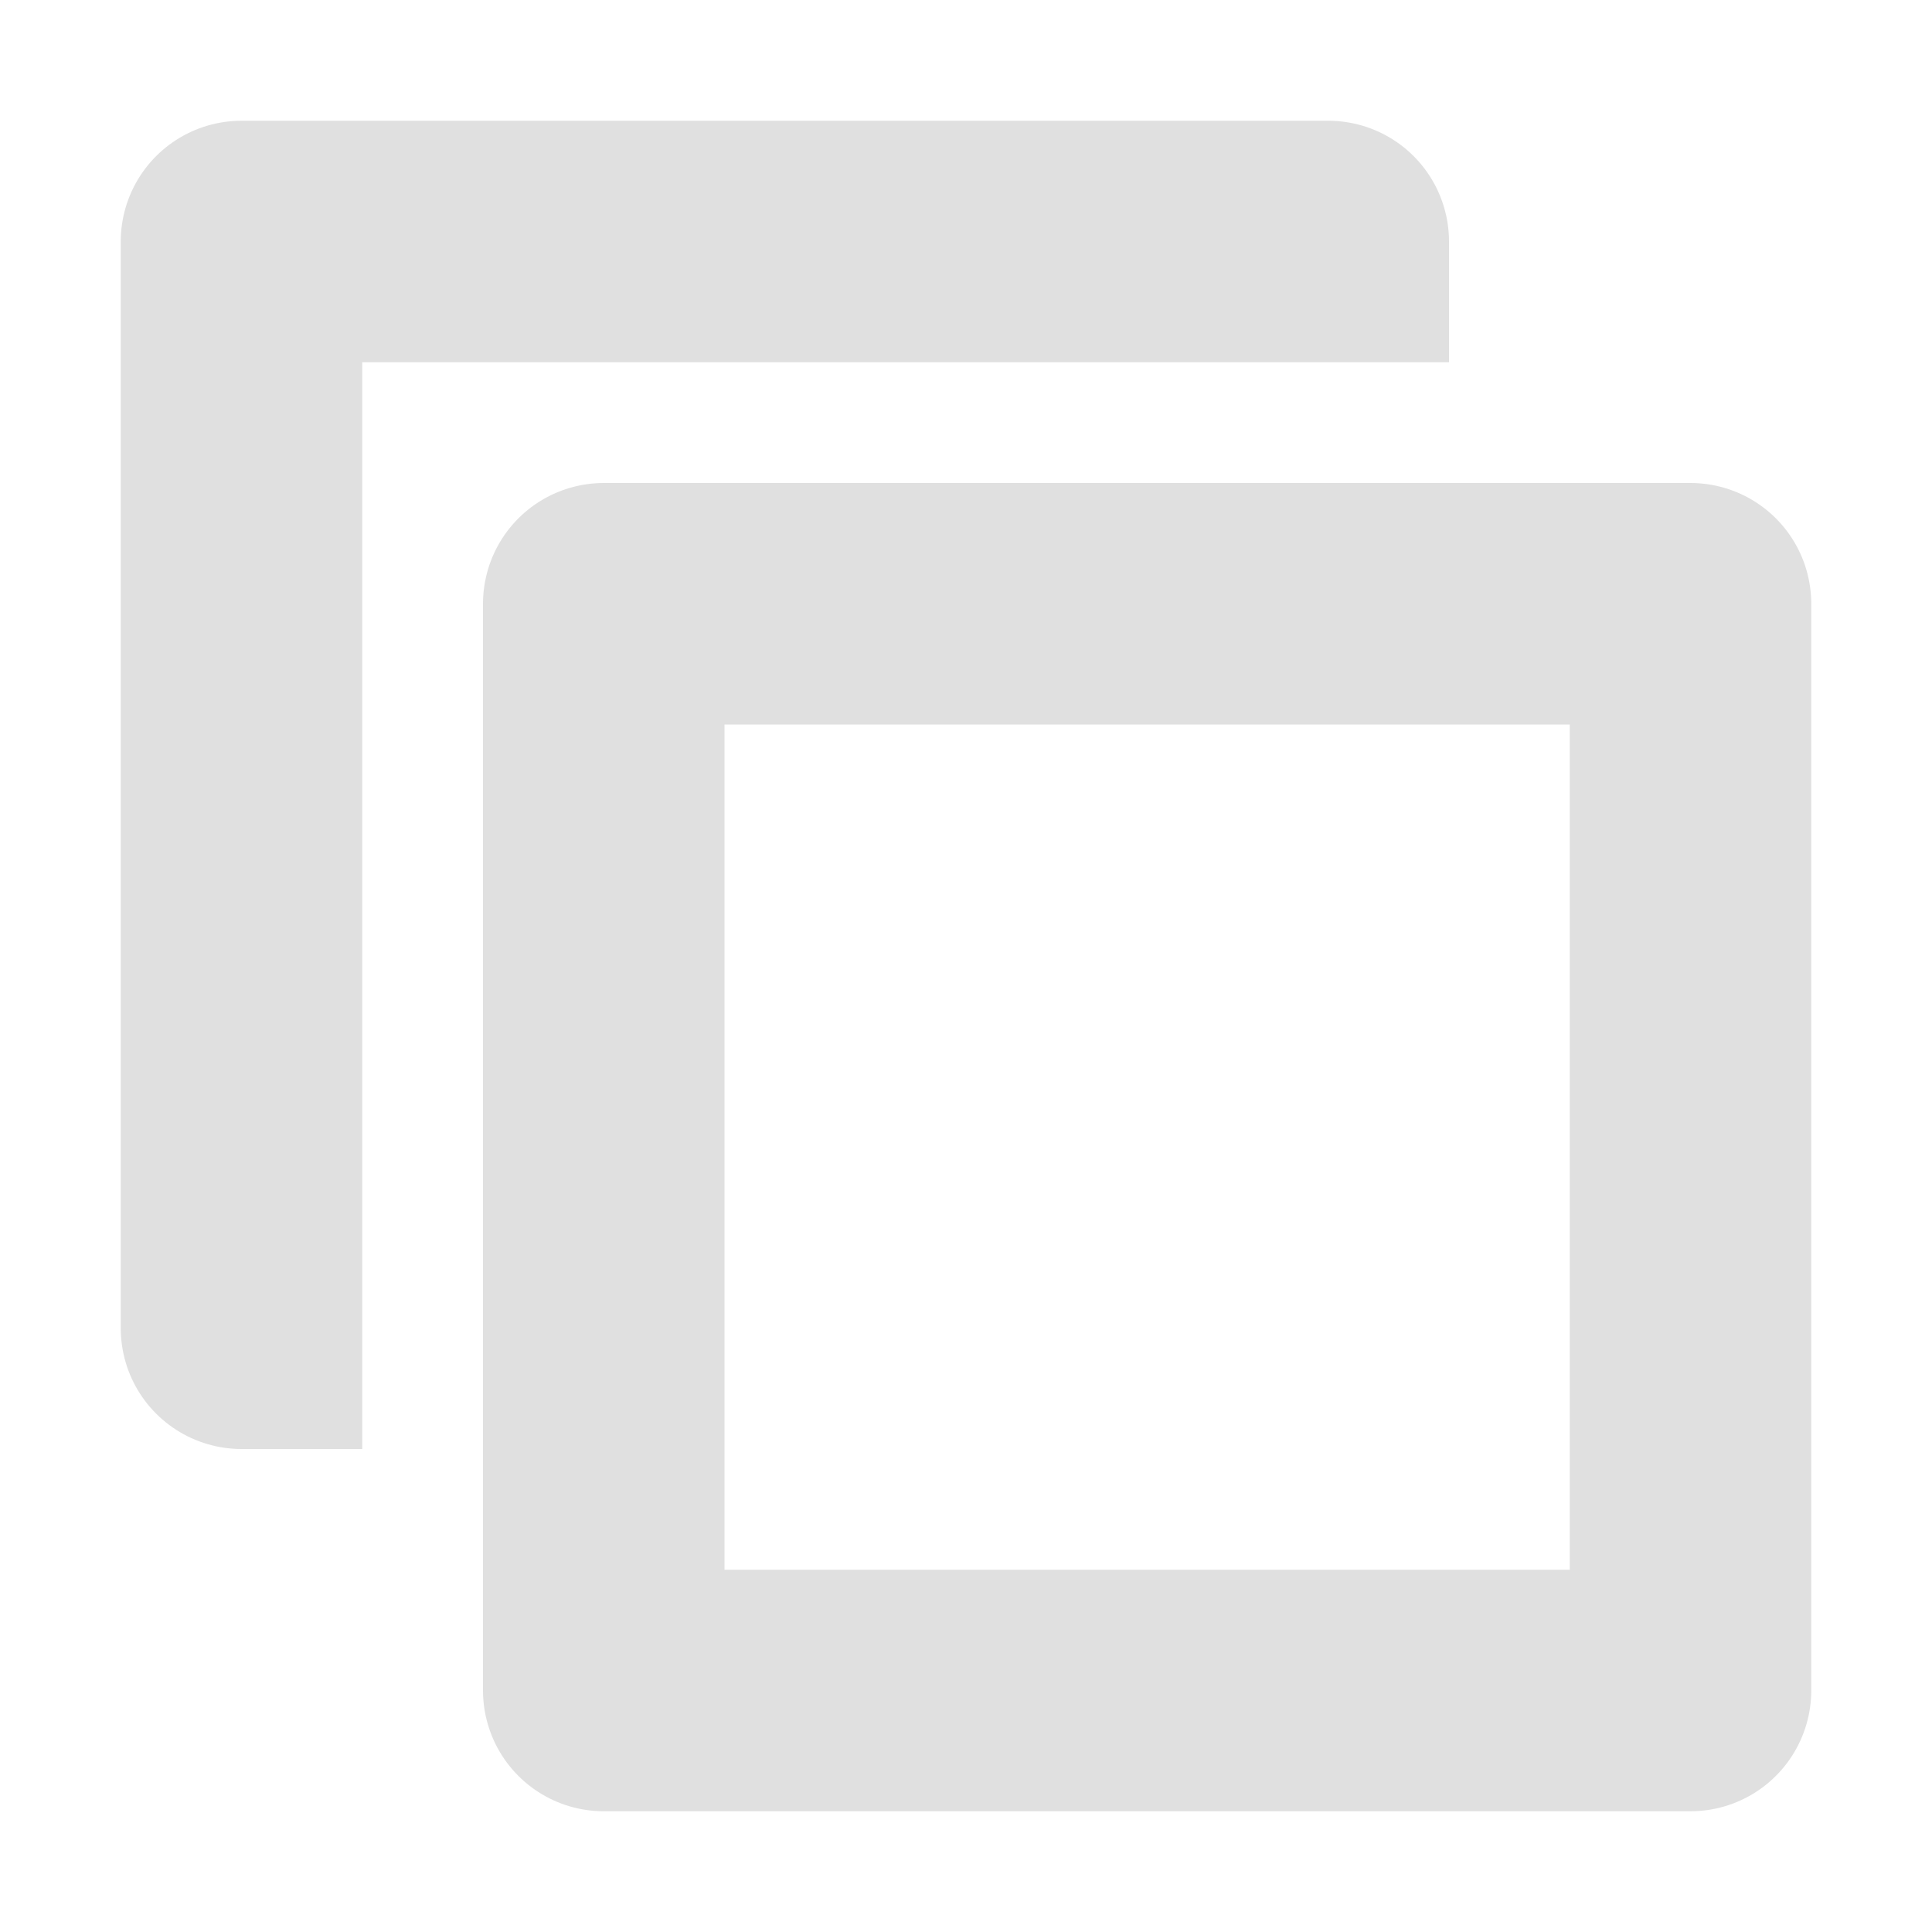
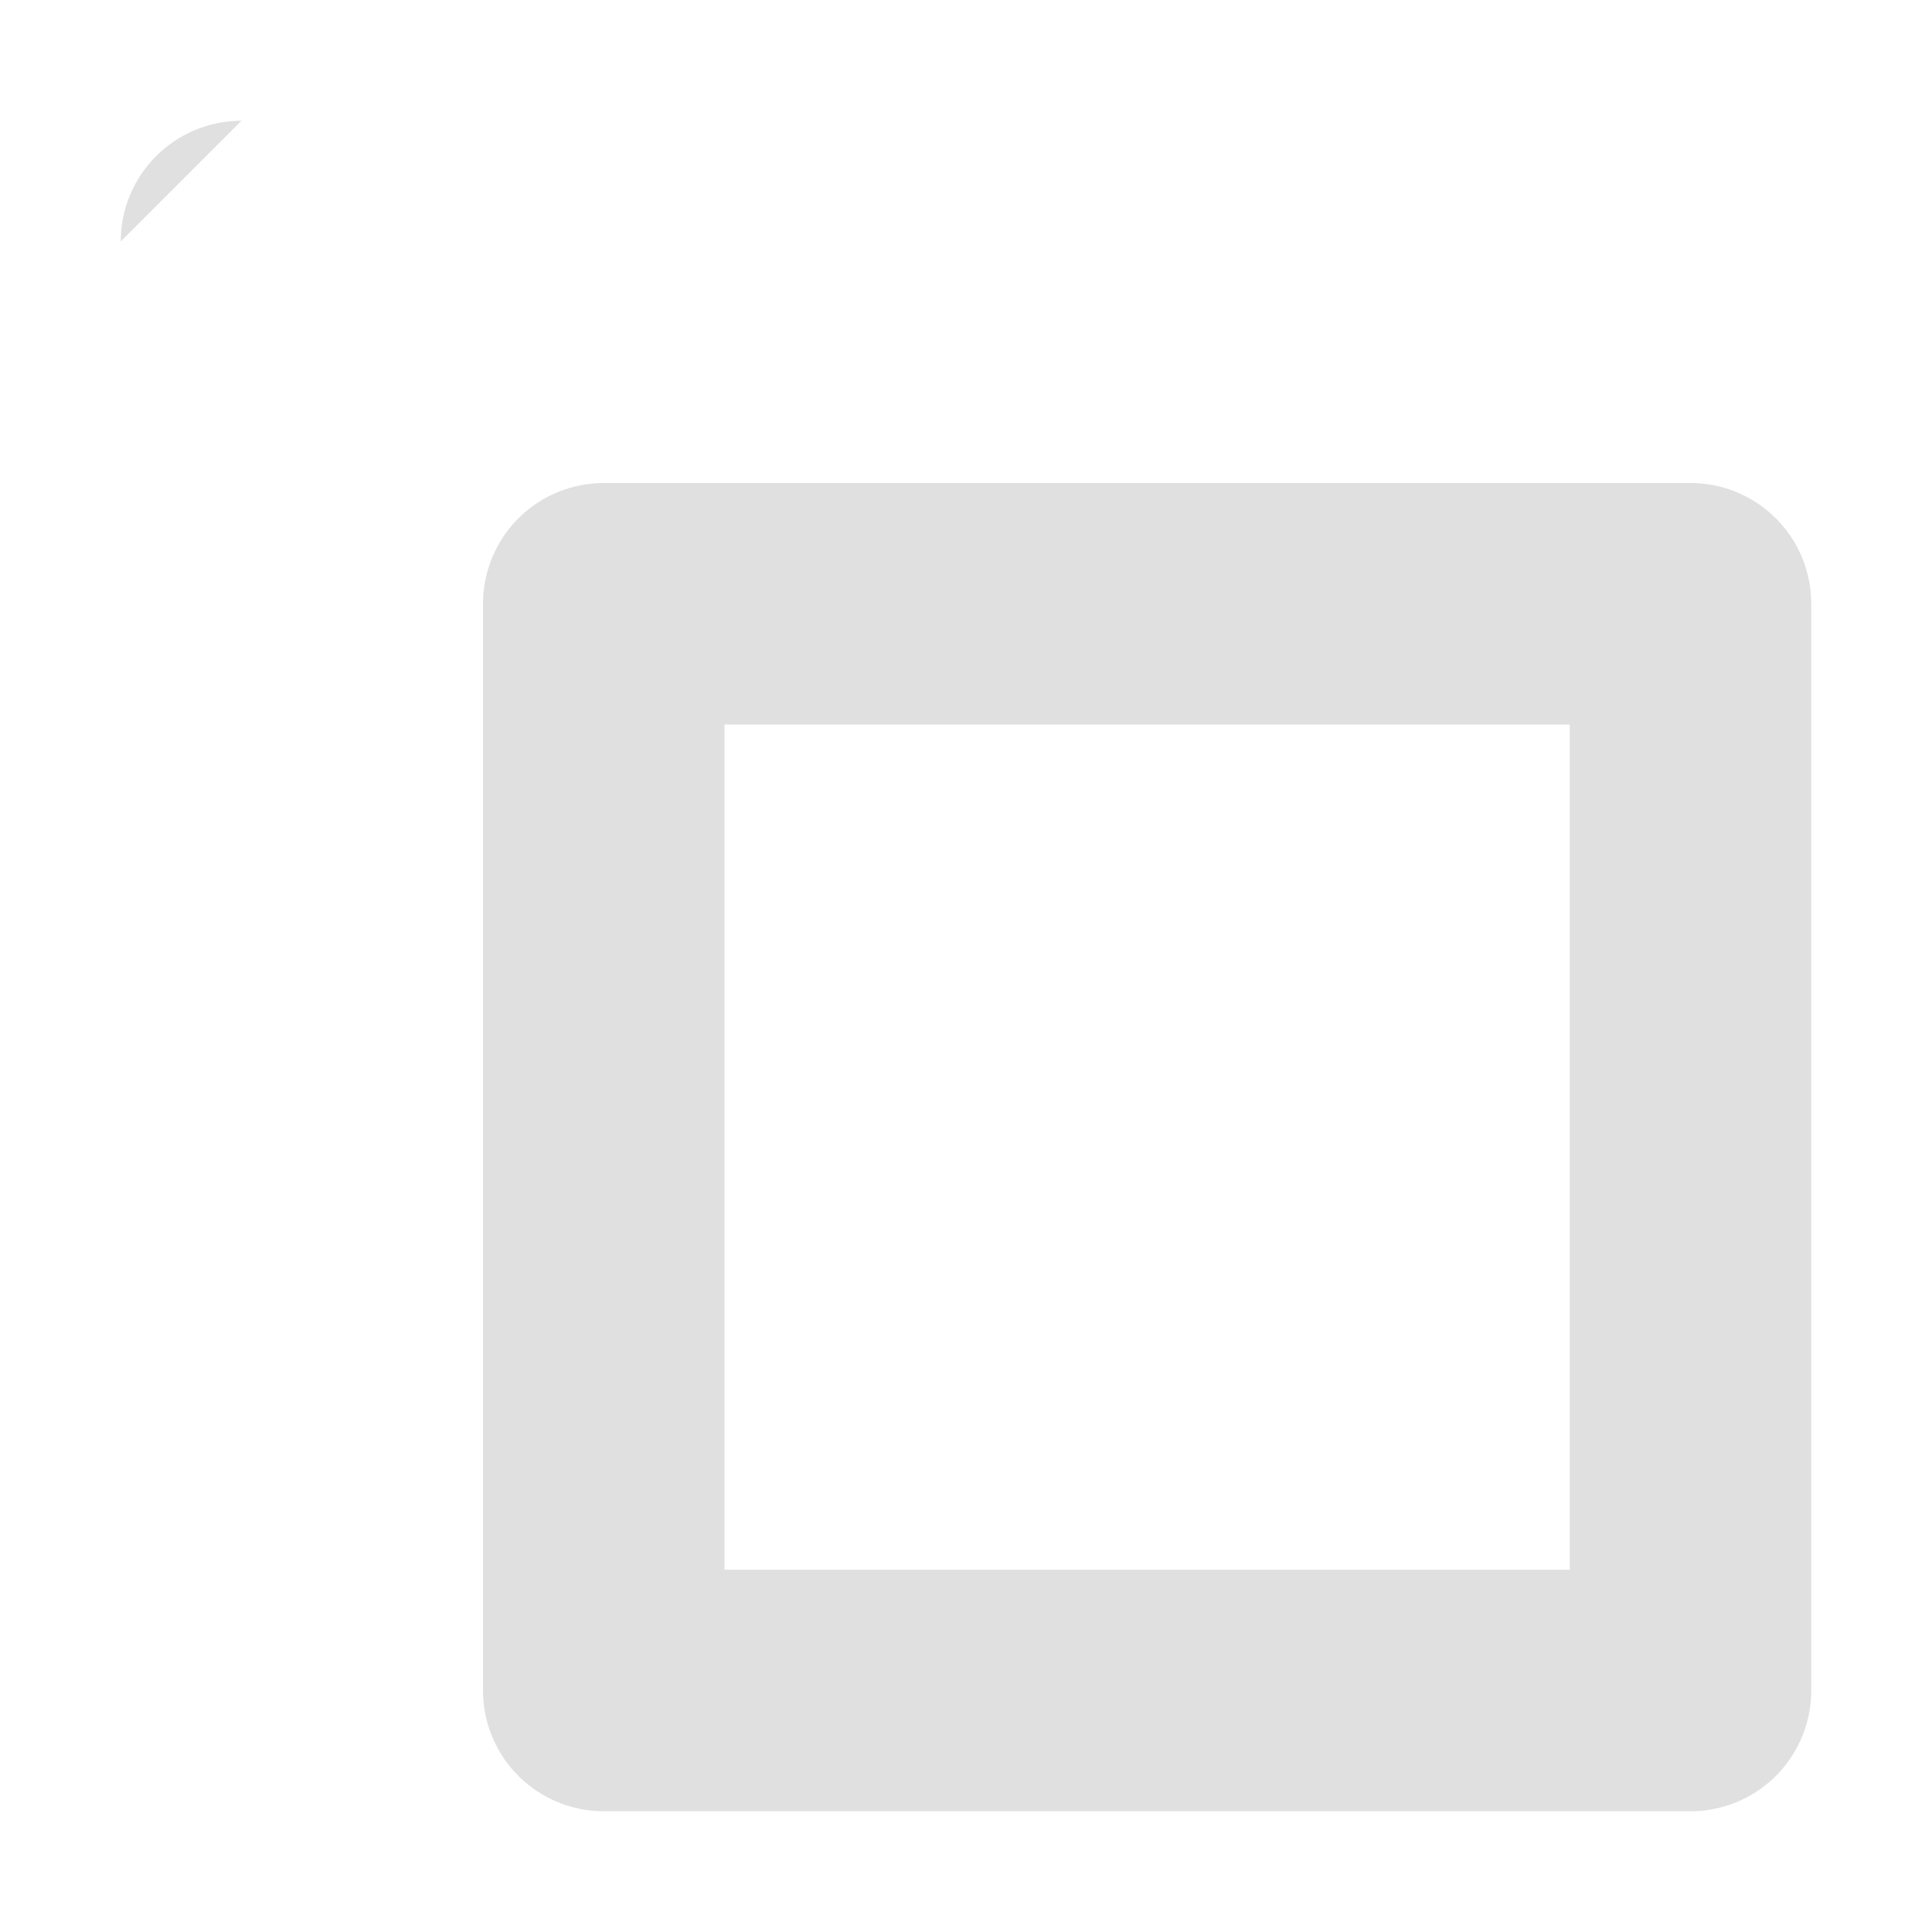
- <svg xmlns="http://www.w3.org/2000/svg" width="16" height="16" viewBox="0 0 16 16" version="1.1" id="icon_svg">
-   <defs id="base_definitions" />
+ <svg xmlns="http://www.w3.org/2000/svg" xmlns:xlink="http://www.w3.org/1999/xlink" width="16" height="16" viewBox="0 0 16 16" version="1.1" id="icon_svg">
+   <defs id="base_definitions">
+     <clipPath clipPathUnits="userSpaceOnUse" id="back_clip">
+       <path d="M 0,0 V 16 H 3 V 6 L 6,3 H 16 V 0 Z" id="back_clipping_path" />
+     </clipPath>
+   </defs>
  <g id="base_layer">
-     <g id="copy" fill="none" stroke="#e0e0e0" stroke-linejoin="round" stroke-width="2">
-       <path id="back" d="M 11,3 V 2 H 2 v 9 h 1" />
-       <rect id="front" width="9" height="9" x="5" y="5" />
-     </g>
+     <use x="-3" y="-3" xlink:href="#front" id="back" clip-path="url(#back_clip)" />
+     <rect id="front" width="9" height="9" x="5" y="5" fill="none" stroke="#e0e0e0" stroke-width="2" stroke-linejoin="round" />
  </g>
</svg>
